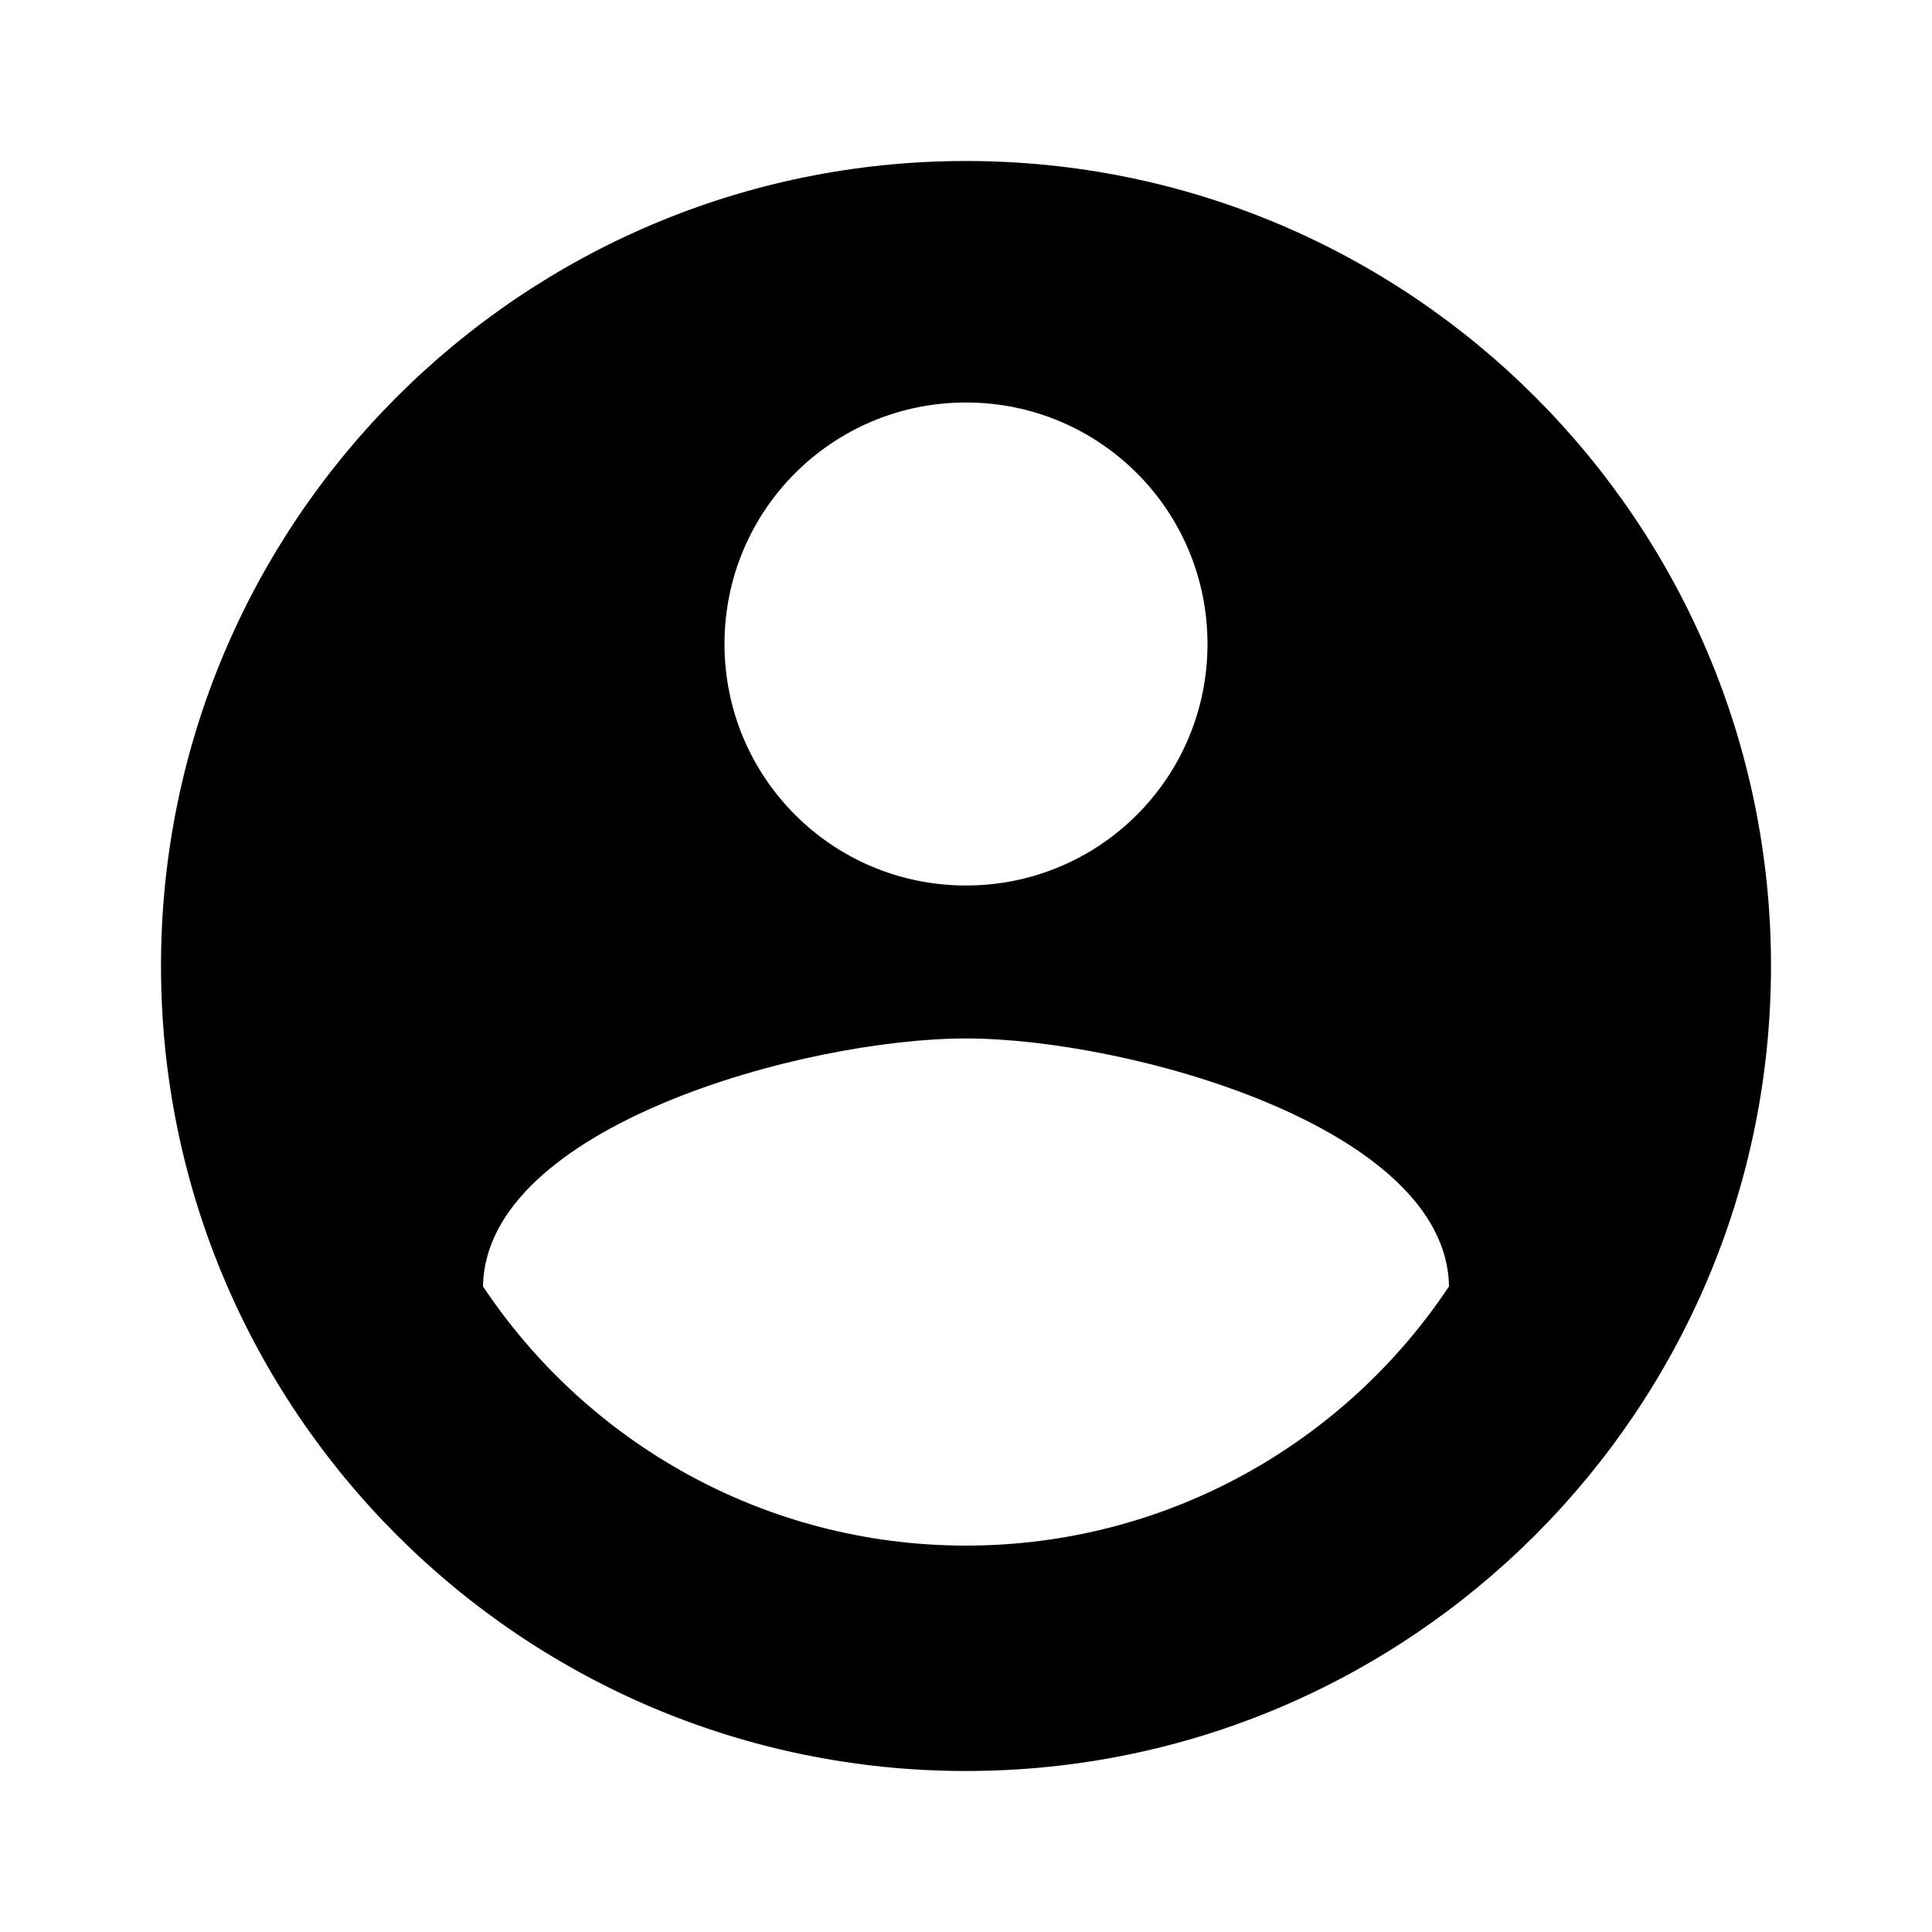
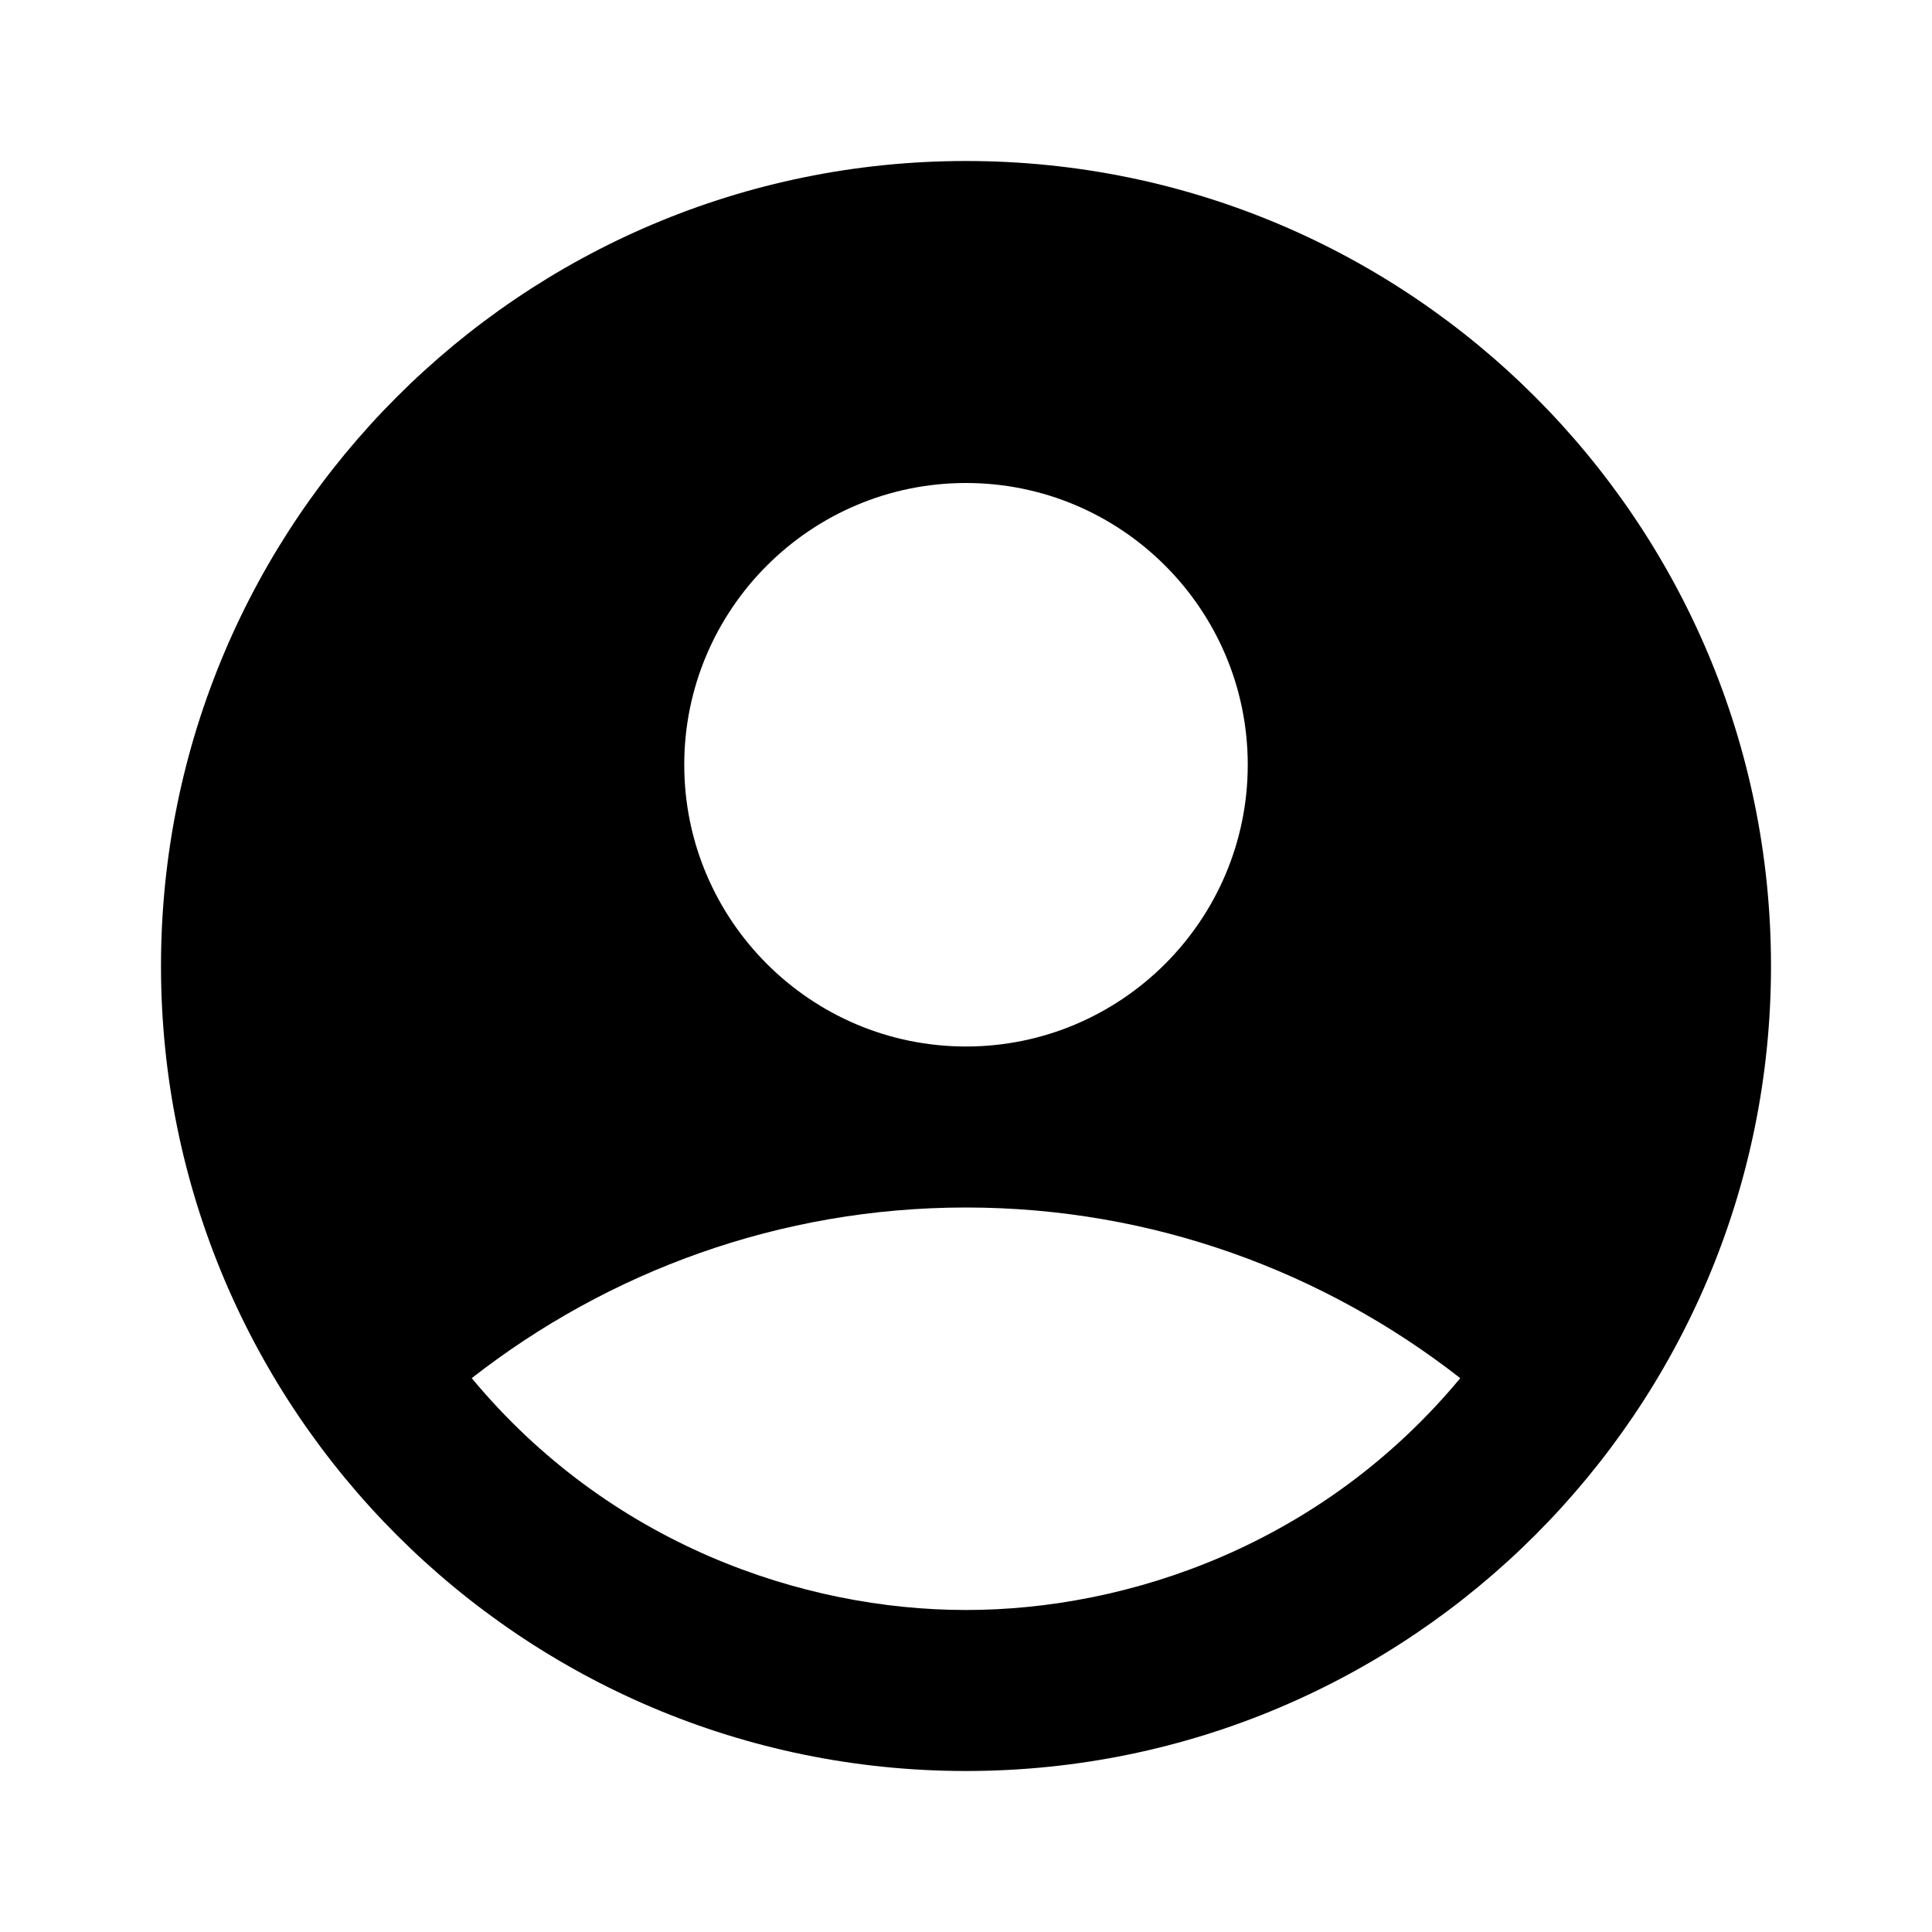
- <svg xmlns="http://www.w3.org/2000/svg" height="24" viewBox="0 0 24 24" width="24">
-   <path d="M0 0h24v24H0z" fill="none" />
-   <path d="M12 2C6.48 2 2 6.48 2 12s4.48 10 10 10 10-4.48 10-10S17.52 2 12 2zm0 3c1.66 0 3 1.34 3 3s-1.34 3-3 3-3-1.34-3-3 1.34-3 3-3zm0 14.2c-2.5 0-4.71-1.28-6-3.22.03-1.99 4-3.08 6-3.08 1.99 0 5.97 1.09 6 3.08-1.29 1.94-3.5 3.22-6 3.22z" />
+ <svg xmlns="http://www.w3.org/2000/svg" enable-background="new 0 0 24 24" height="24" viewBox="0 0 24 24" width="24">
+   <g>
+     <rect fill="none" height="24" width="24" />
+   </g>
+   <g>
+     <path d="M12 2C6.48 2 2 6.48 2 12s4.48 10 10 10 10-4.48 10-10S17.52 2 12 2zm0 4c1.93 0 3.5 1.57 3.5 3.5S13.93 13 12 13s-3.5-1.57-3.5-3.5S10.07 6 12 6zm0 14c-2.03 0-4.43-.82-6.14-2.88C7.55 15.8 9.68 15 12 15s4.45.8 6.14 2.12C16.43 19.18 14.03 20 12 20z" />
+   </g>
</svg>
